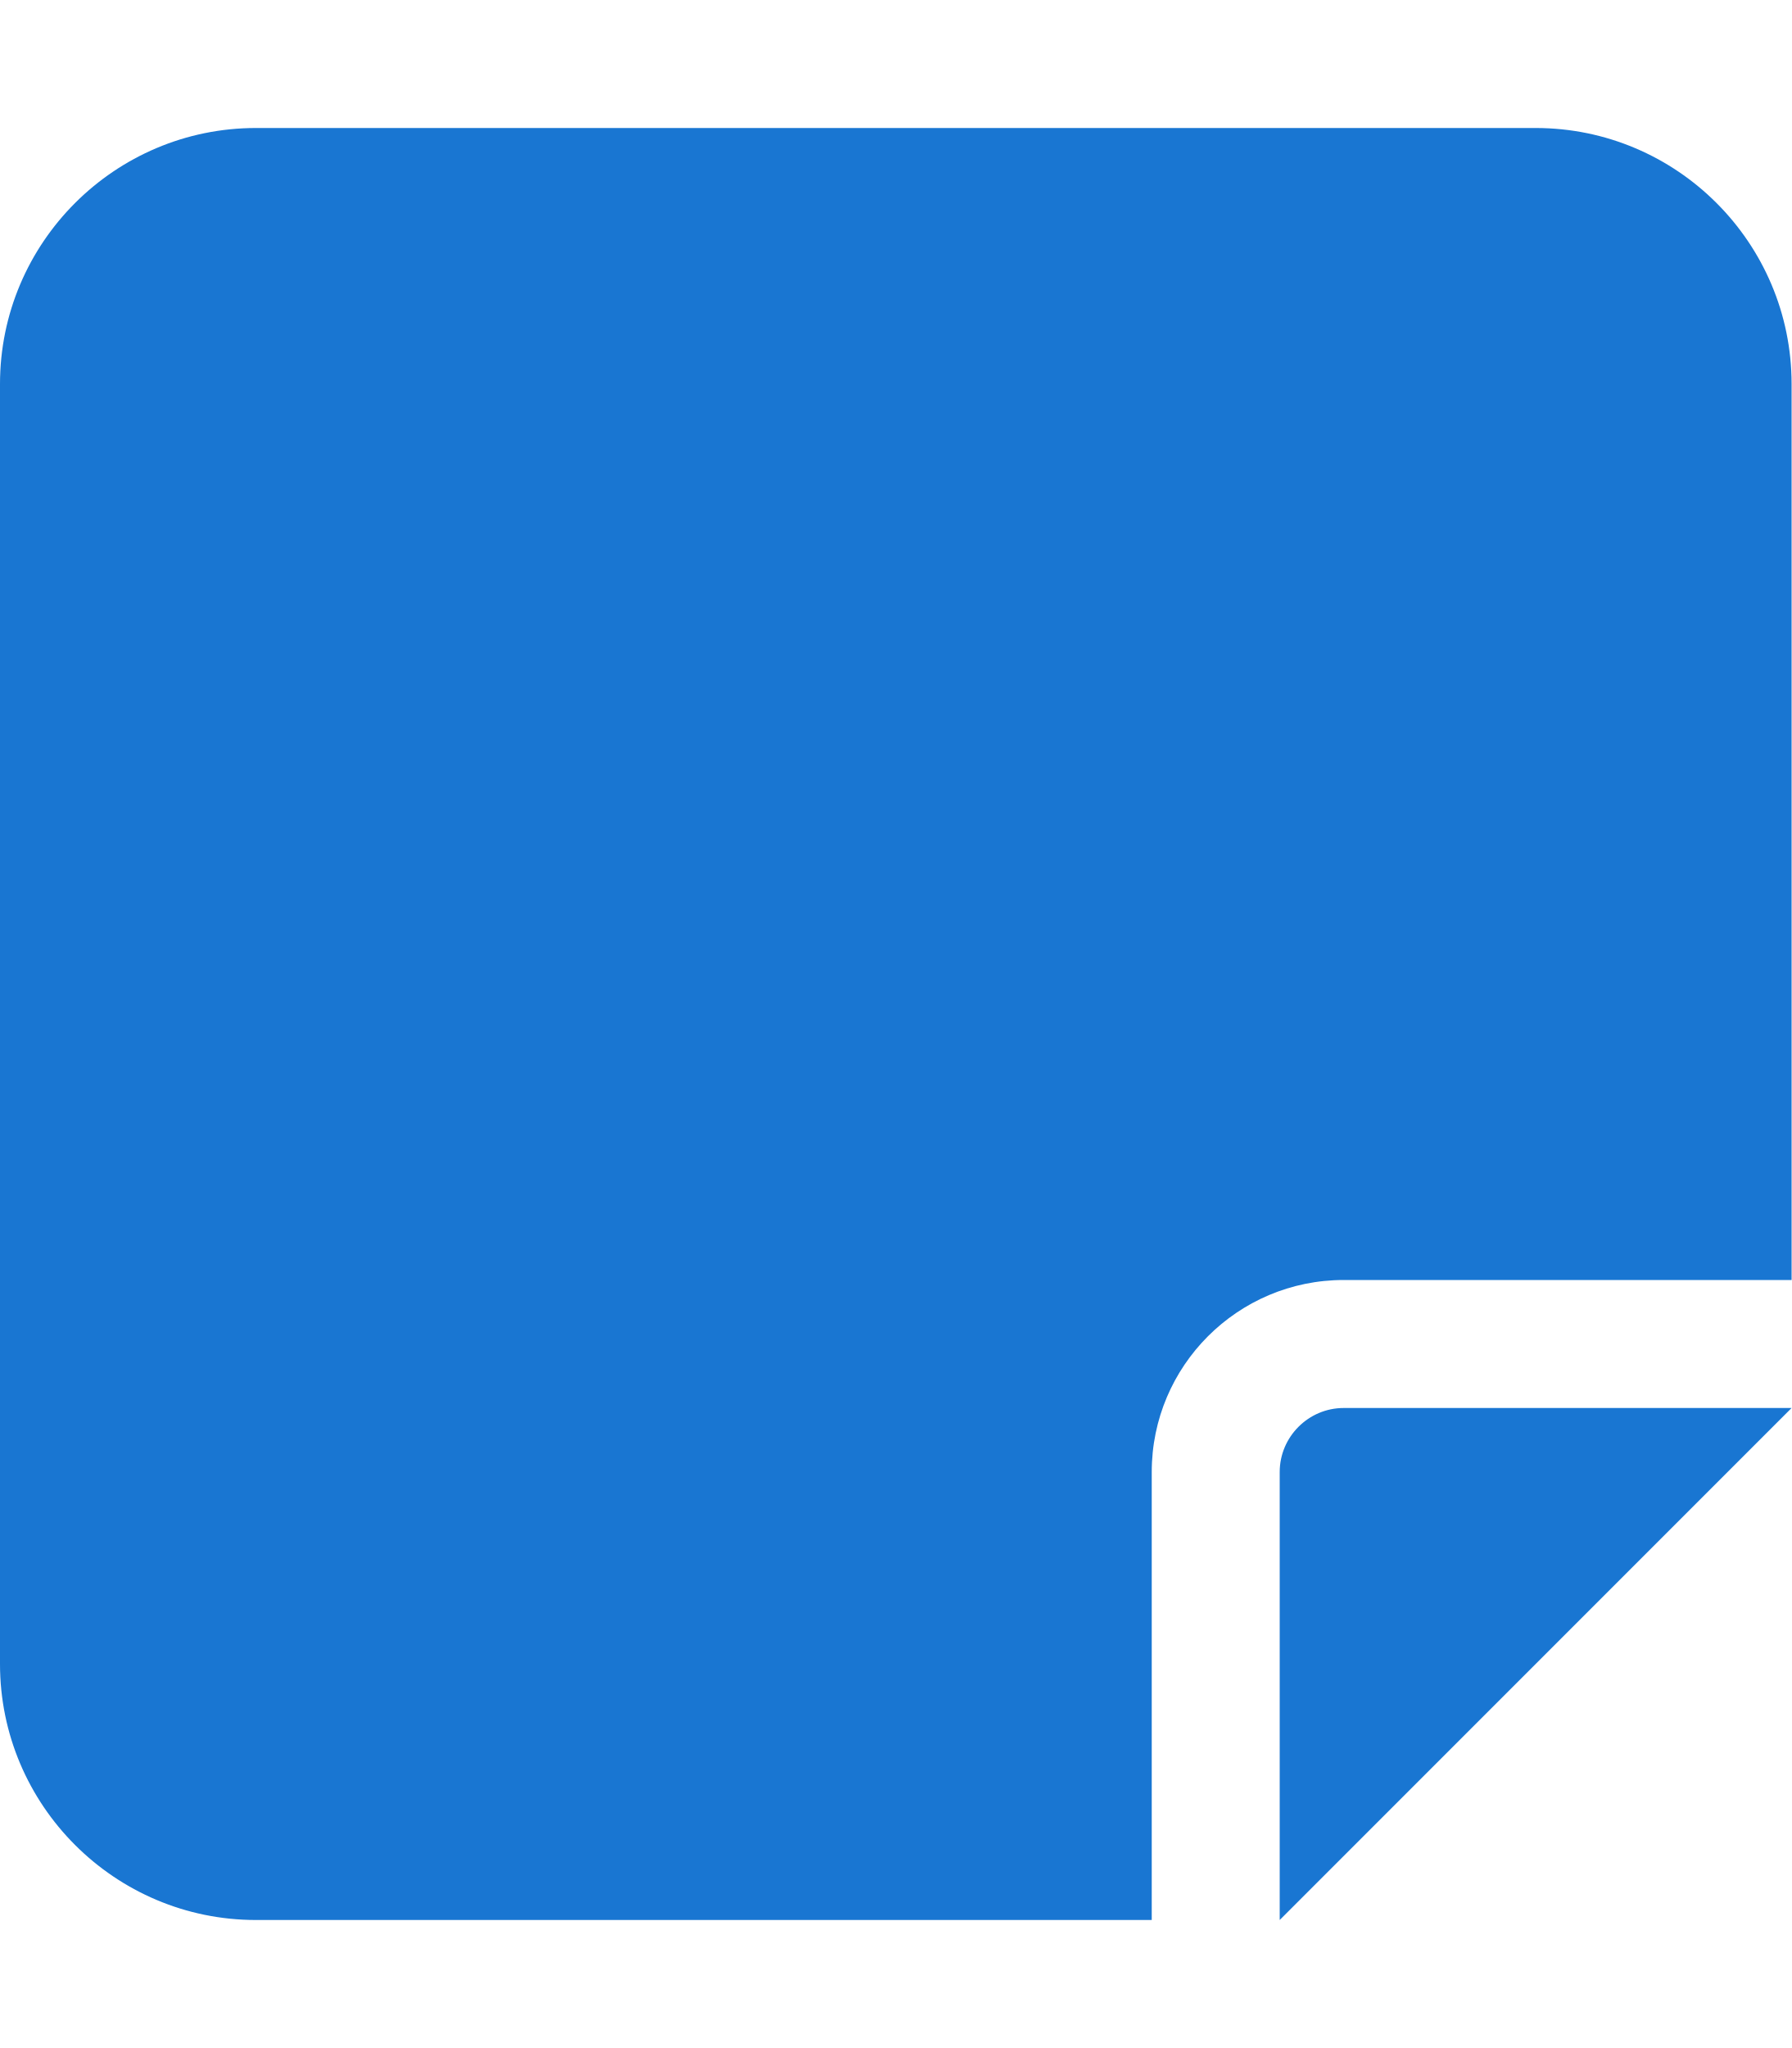
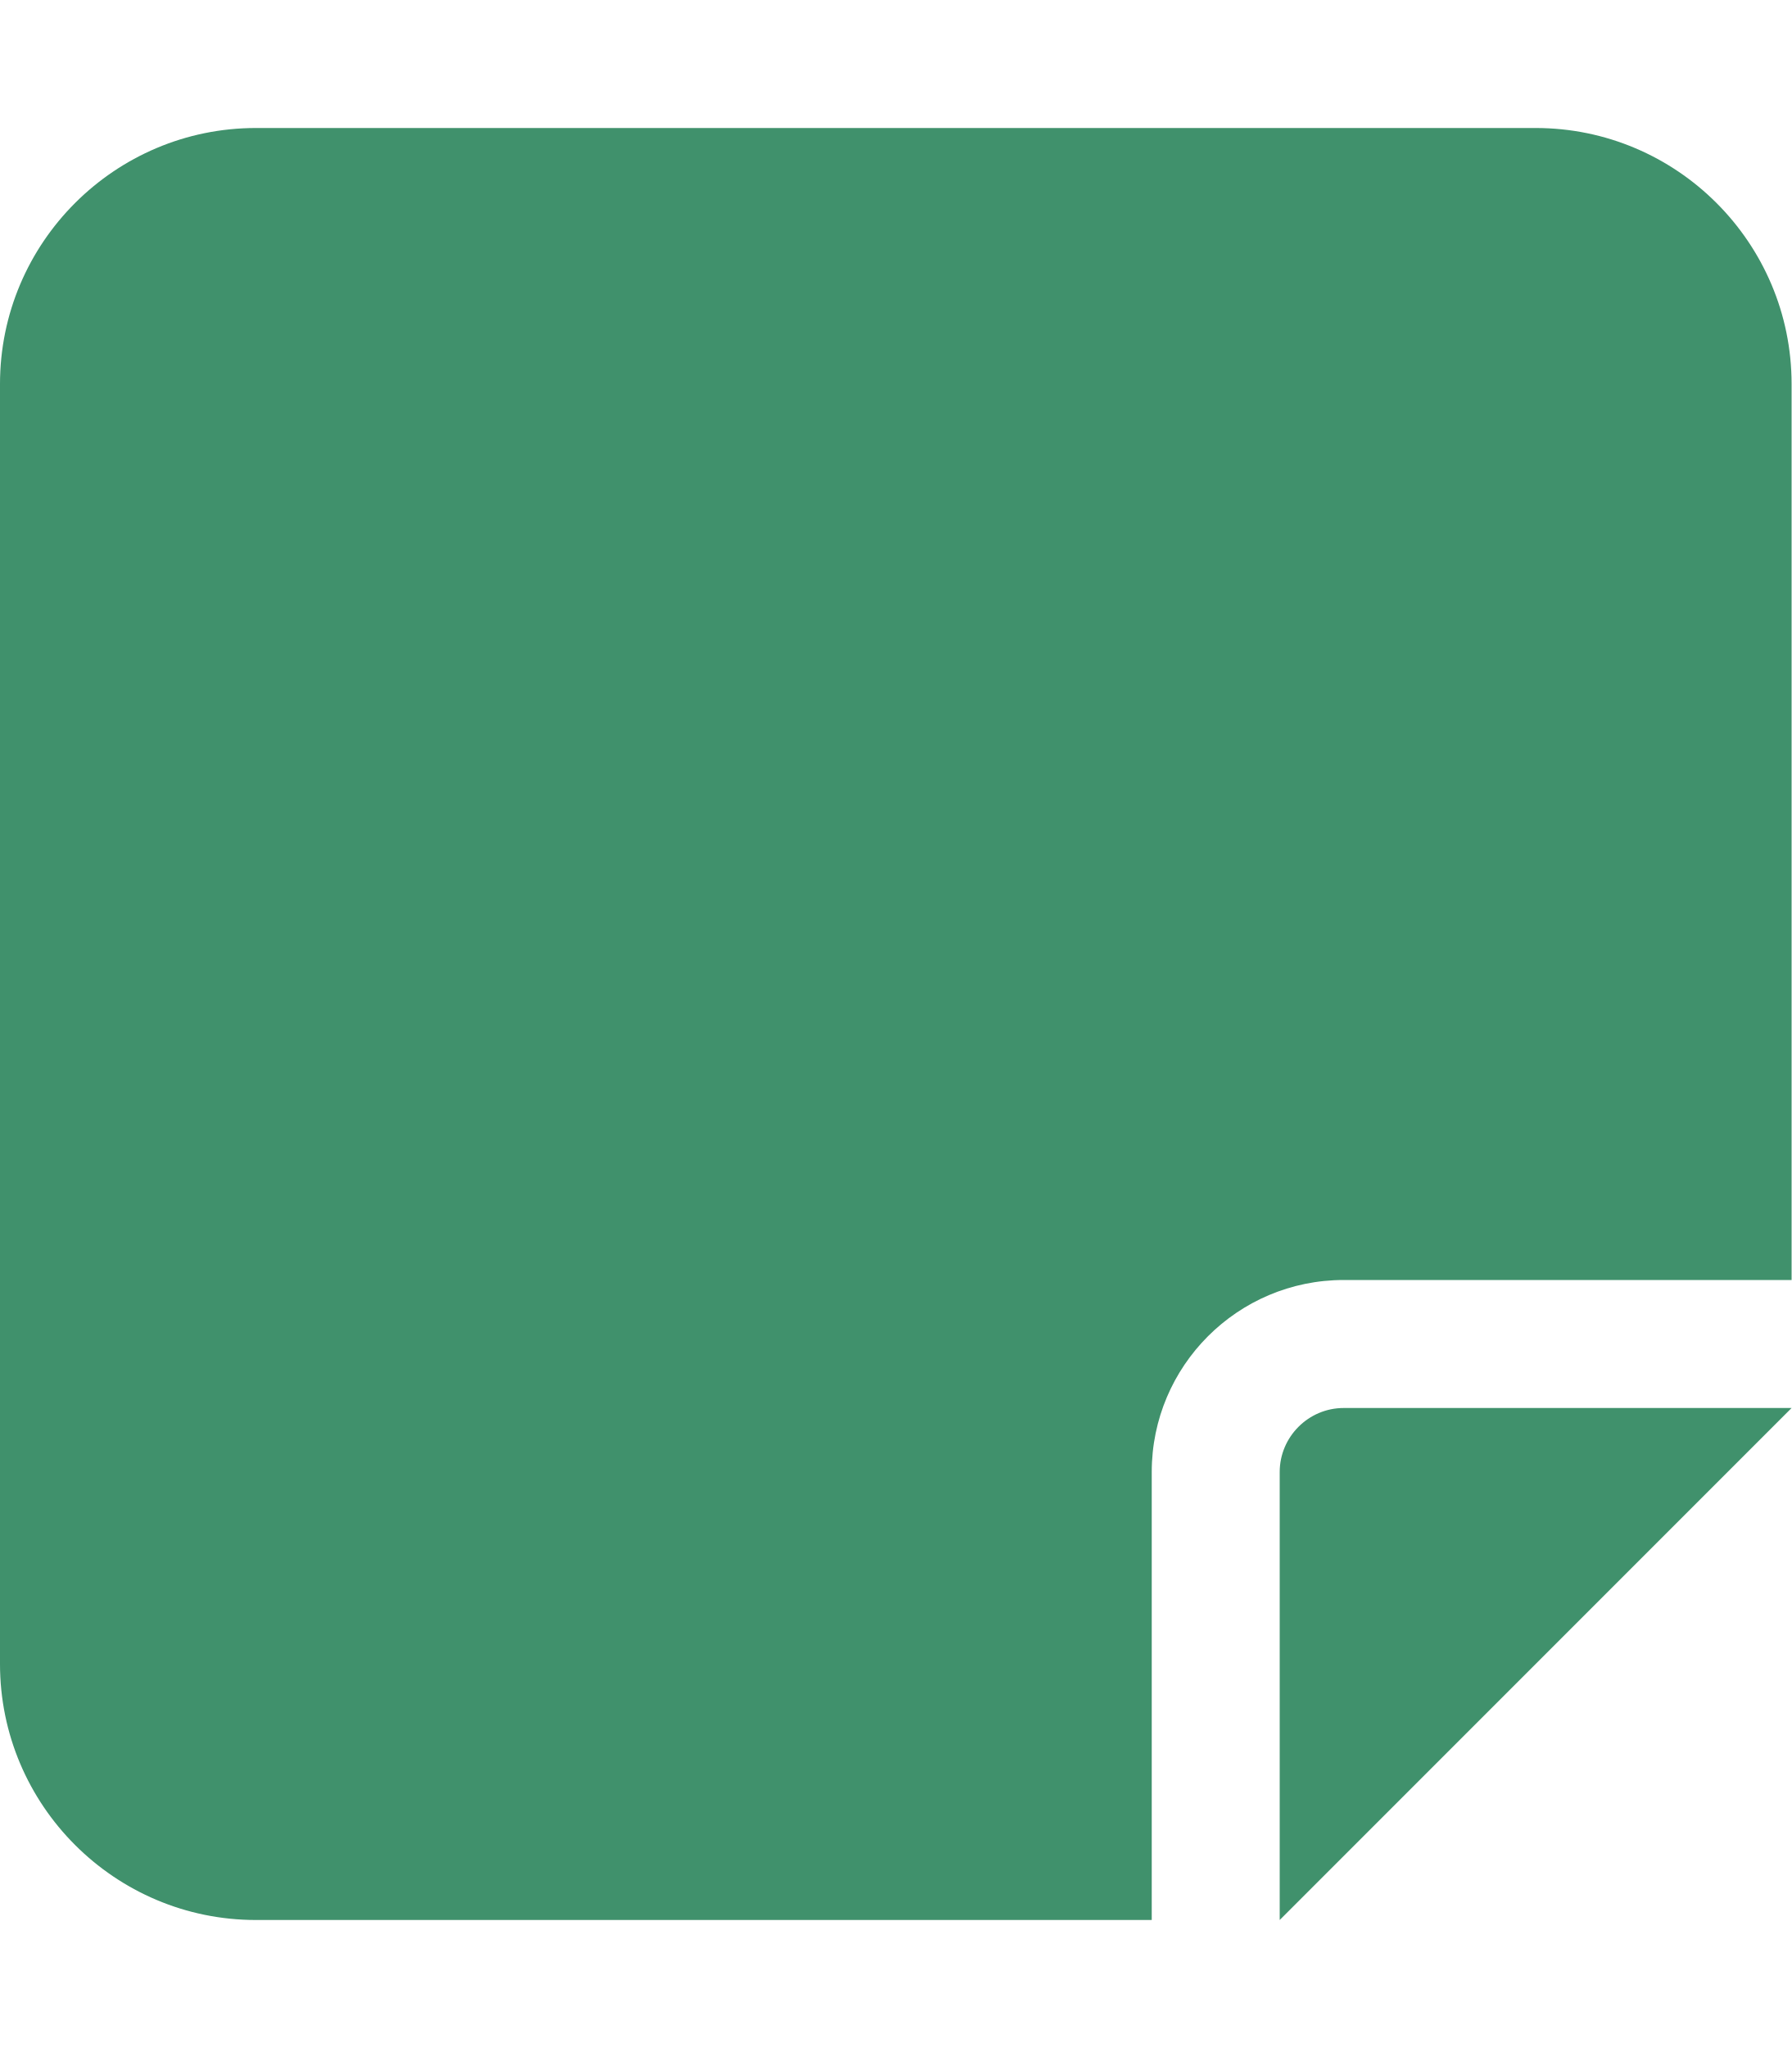
<svg xmlns="http://www.w3.org/2000/svg" height="16" width="14" viewBox="0 0 448 512">
-   <path opacity="1" fill="#1976d2" d="M64 32C28.7 32 0 60.7 0 96V416c0 35.3 28.7 64 64 64H288V368c0-26.5 21.5-48 48-48H448V96c0-35.3-28.7-64-64-64H64zM448 352H402.7 336c-8.8 0-16 7.2-16 16v66.7V480l32-32 64-64 32-32z" />
+   <path opacity="1" fill="#40916c" d="M64 32C28.7 32 0 60.7 0 96V416c0 35.3 28.7 64 64 64H288V368c0-26.5 21.5-48 48-48H448V96c0-35.3-28.7-64-64-64H64zM448 352H402.7 336c-8.8 0-16 7.2-16 16v66.7V480l32-32 64-64 32-32z" />
</svg>
